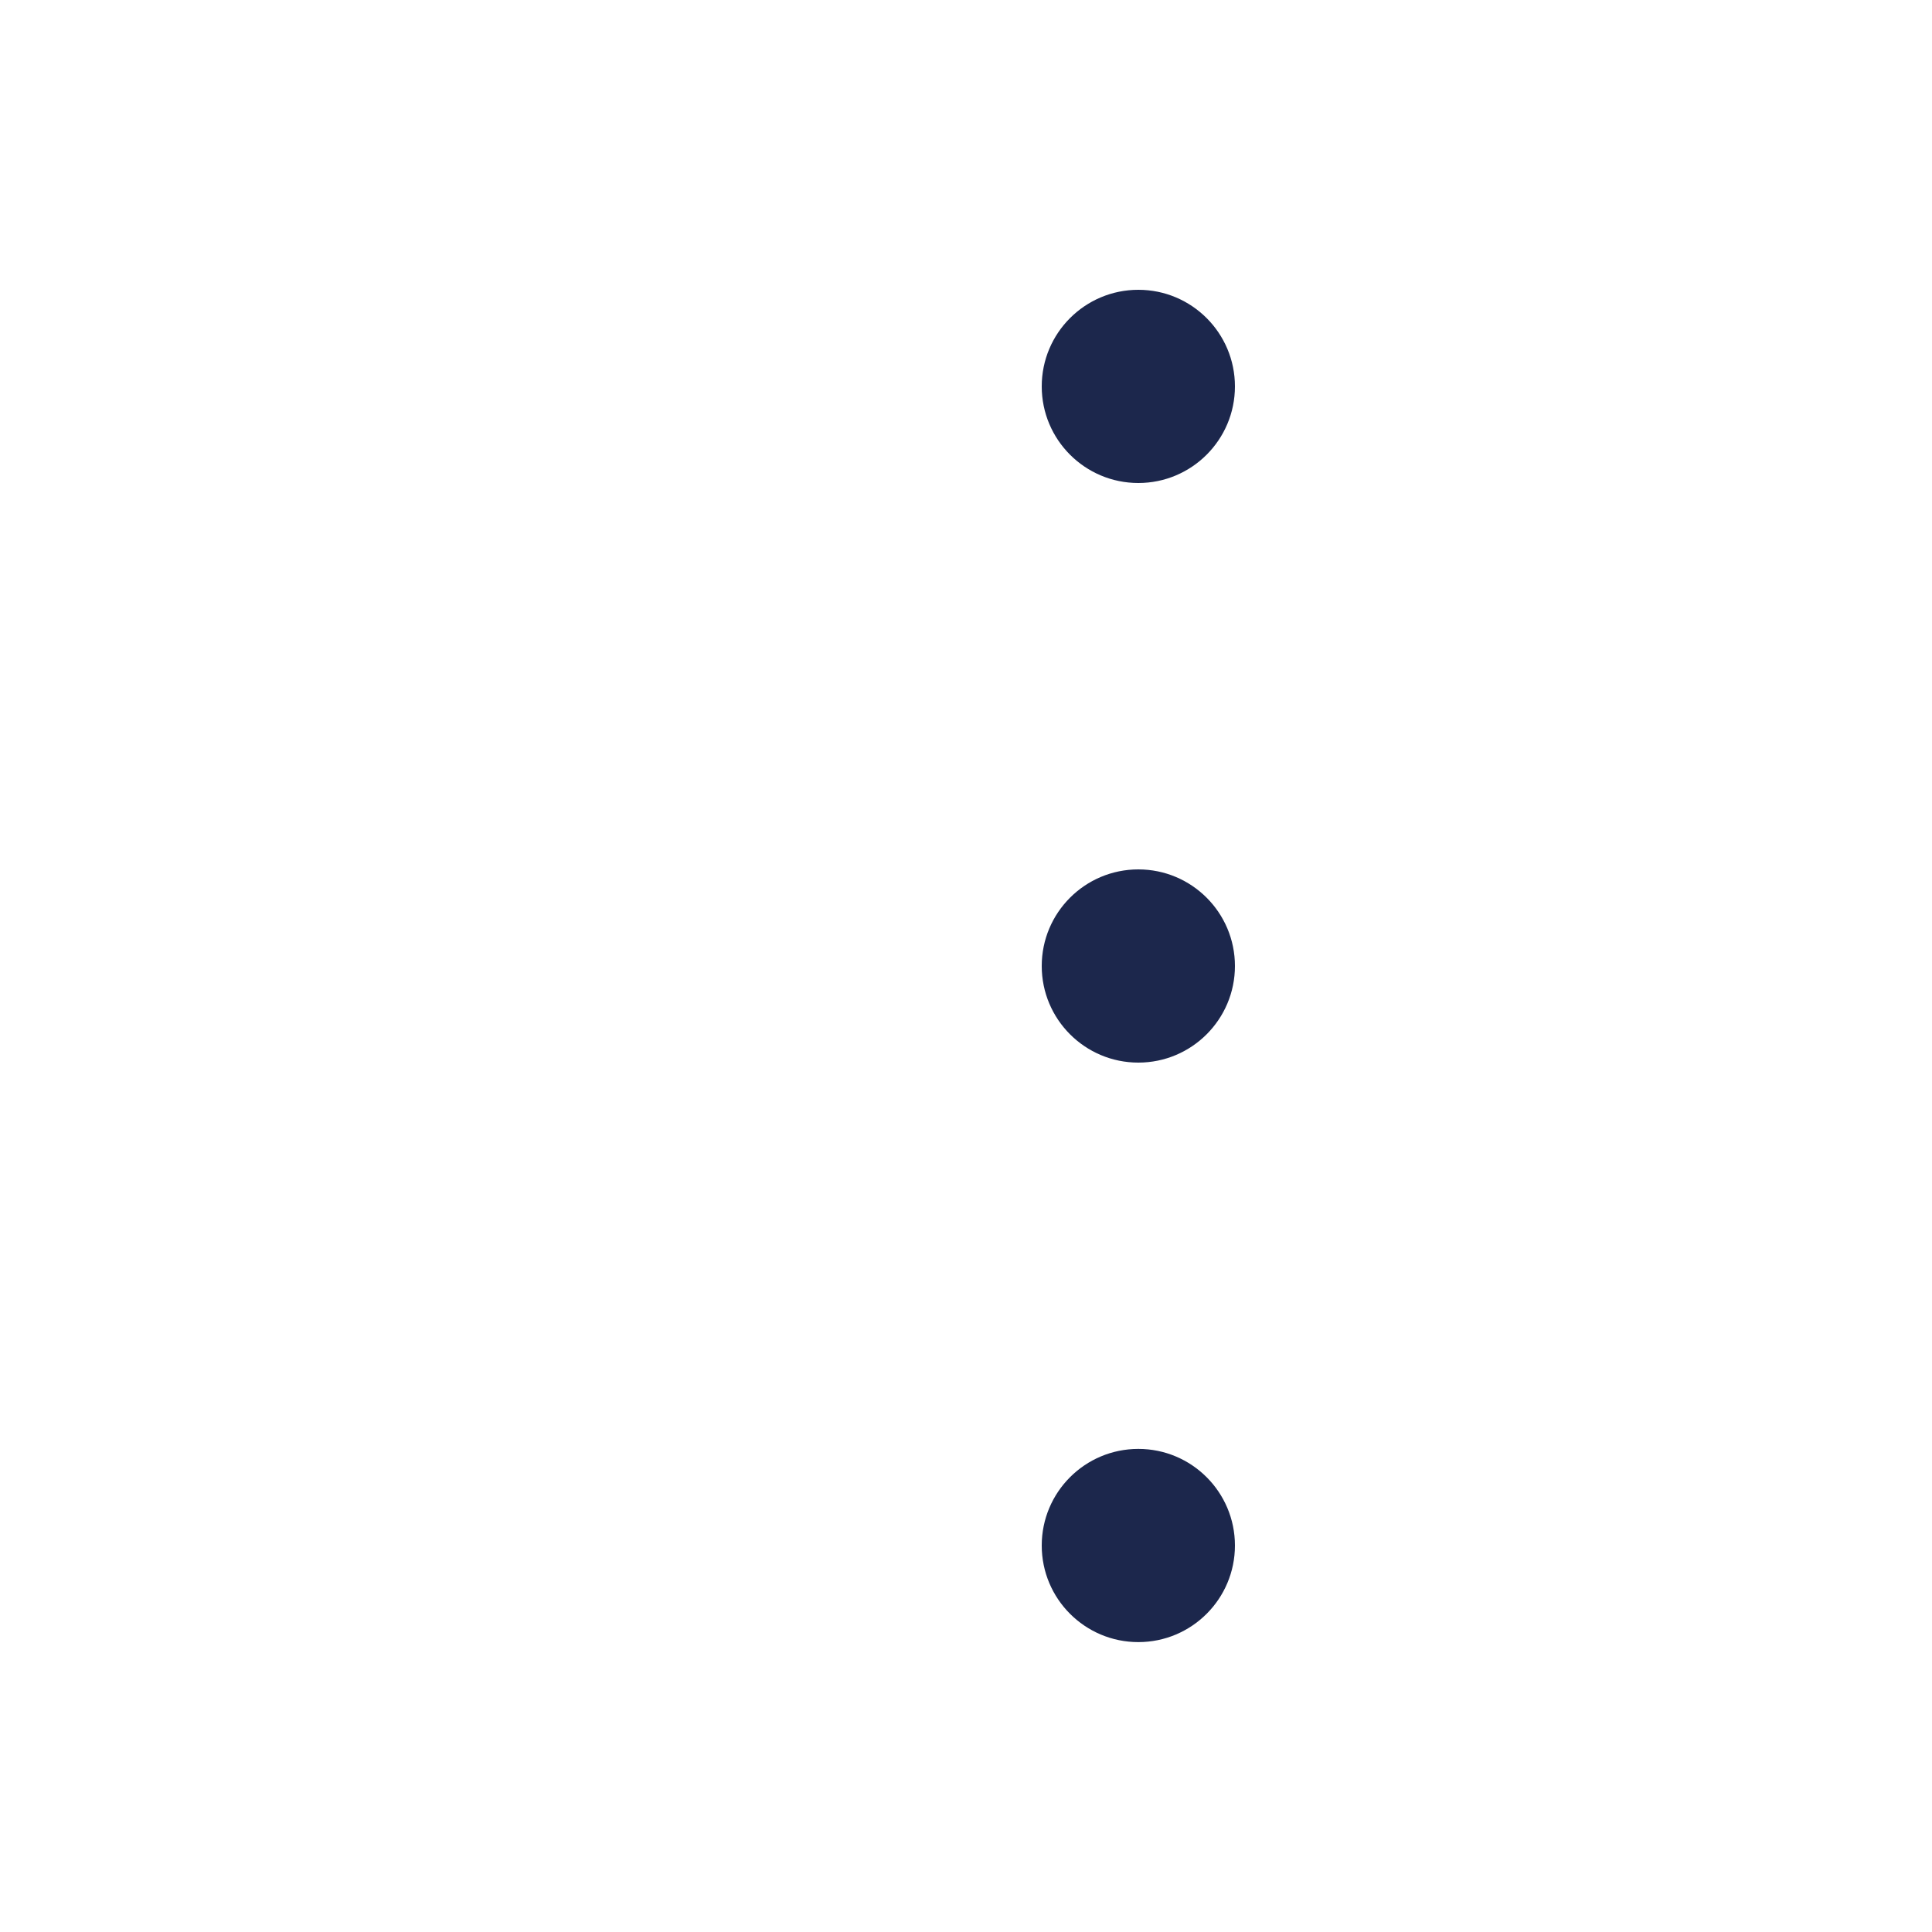
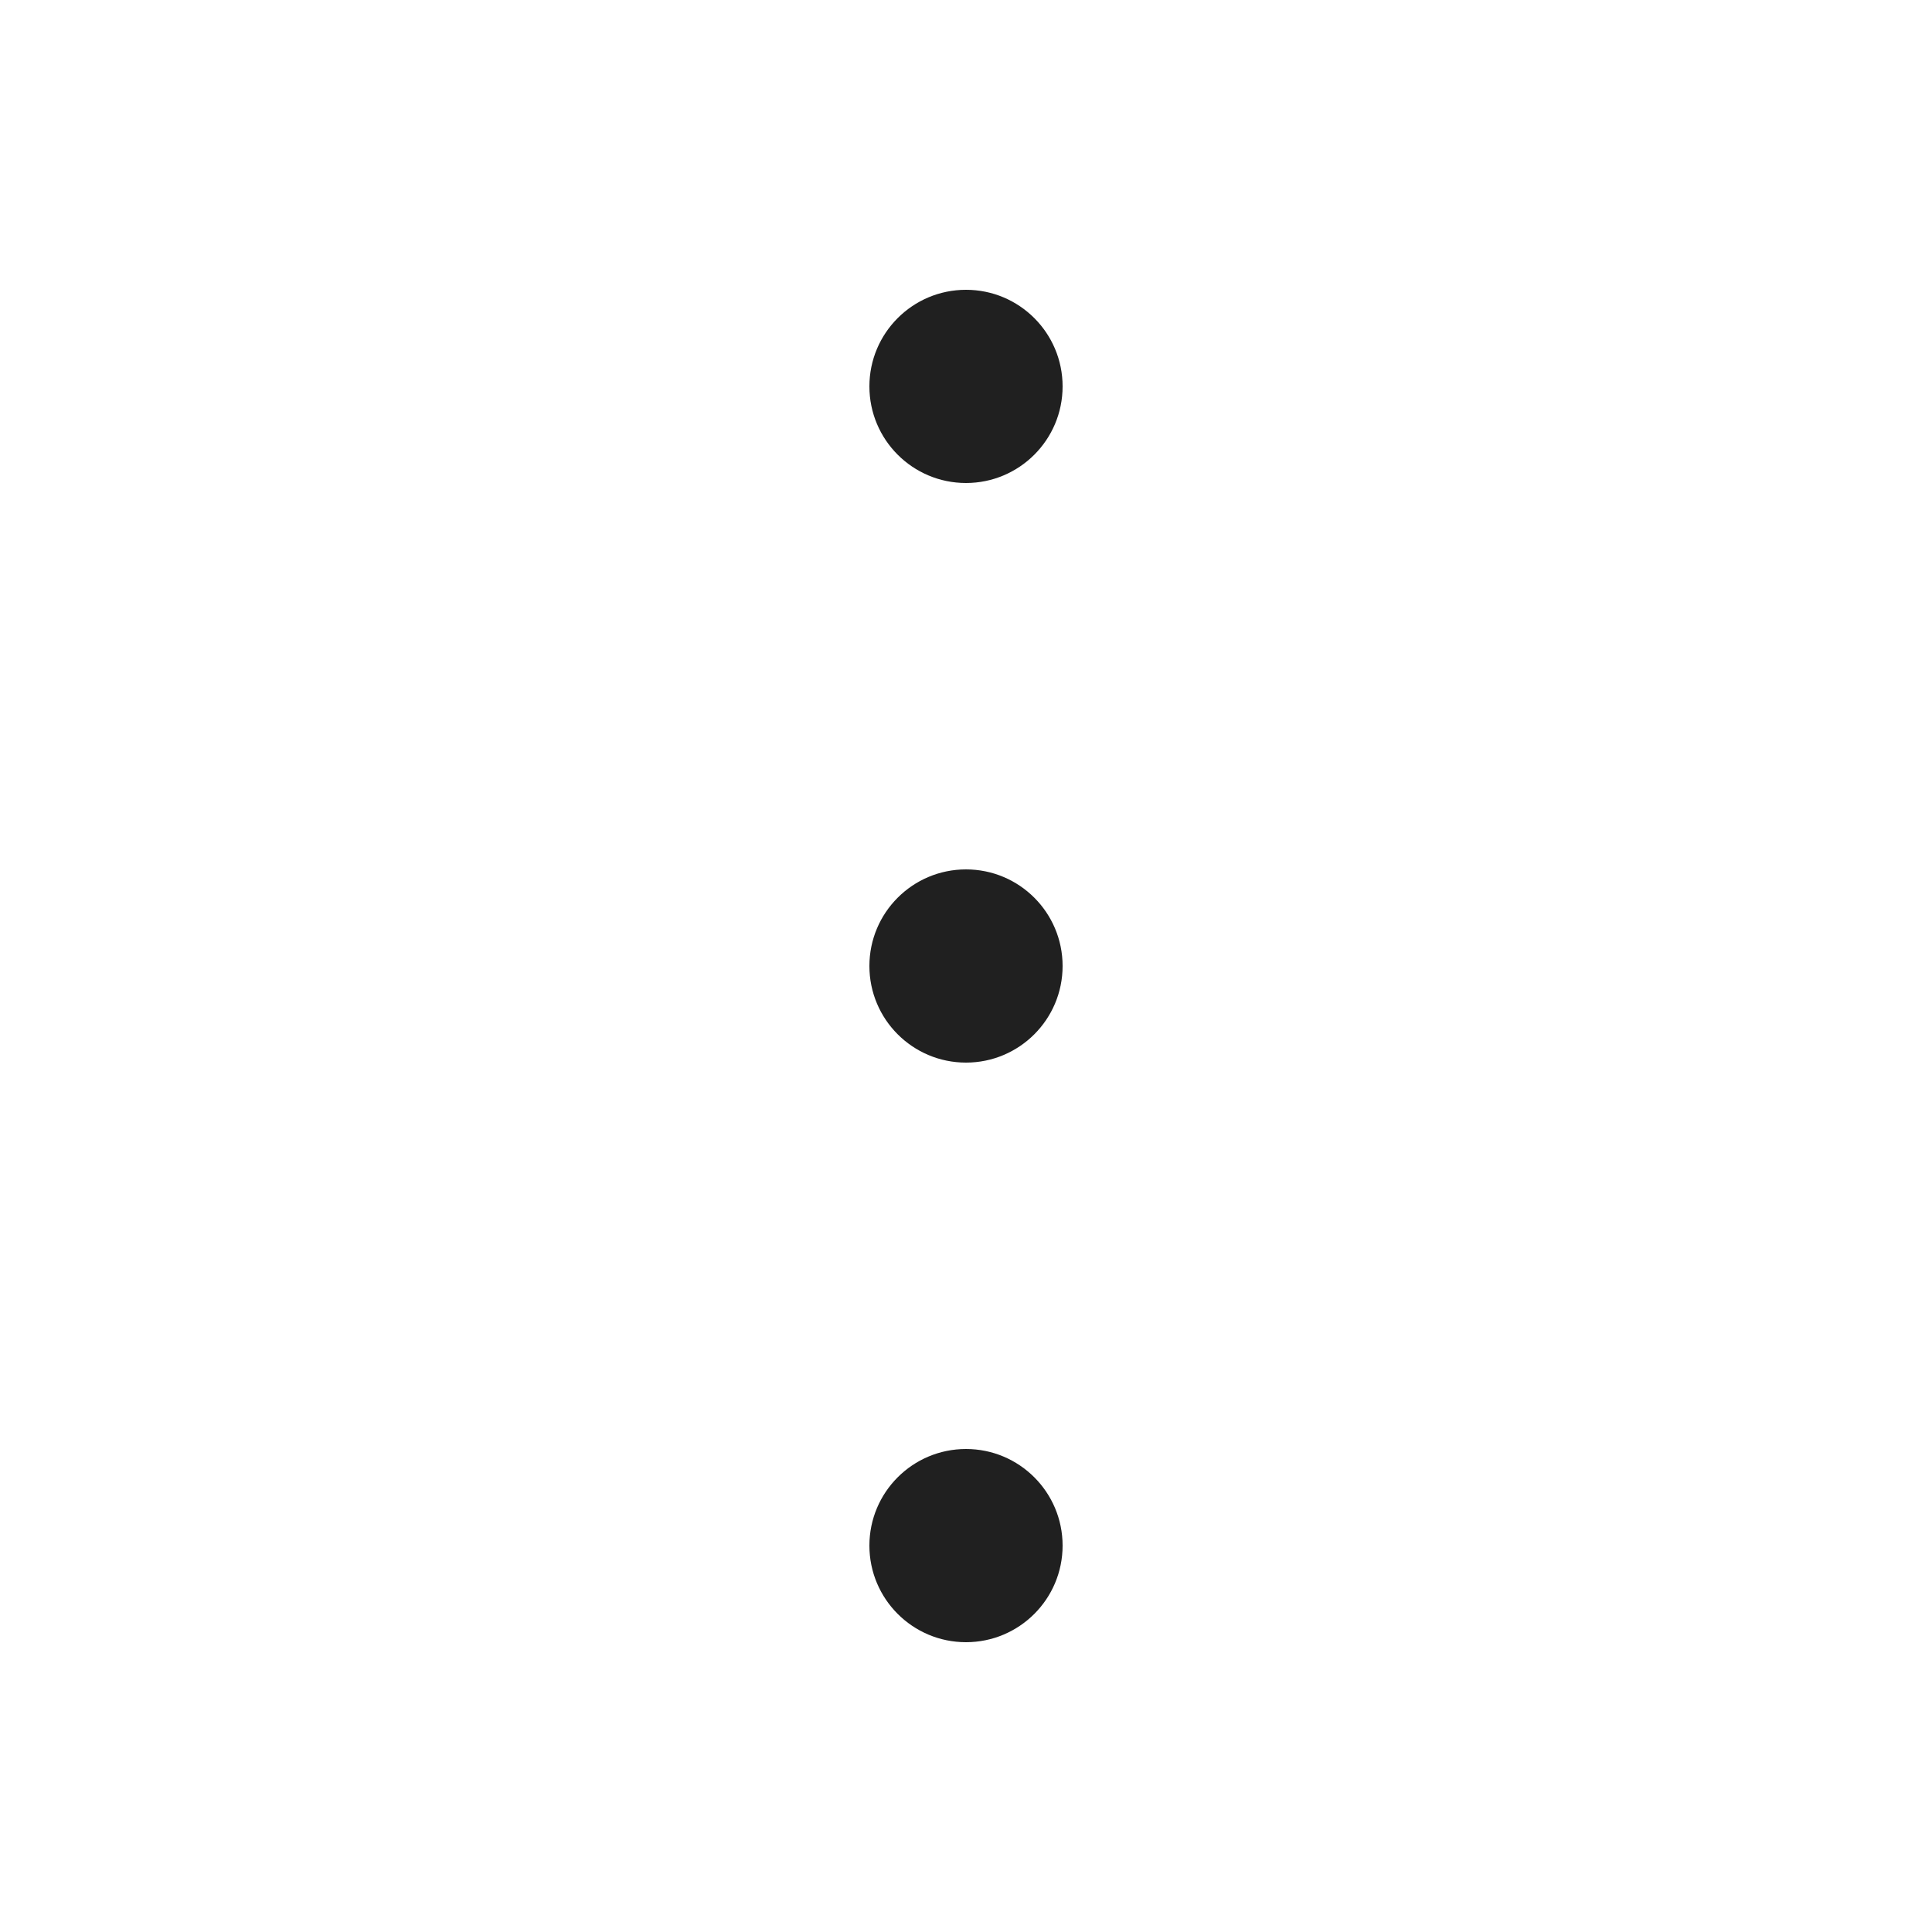
<svg xmlns="http://www.w3.org/2000/svg" width="20" height="20" viewBox="0 0 20 20" fill="none">
-   <circle cx="11.784" cy="4" r="1" fill="#1C274C" />
-   <circle cx="11.784" cy="10" r="1" fill="#1C274C" />
-   <circle cx="11.784" cy="15.999" r="1" fill="#1C274C" />
+   <circle cx="10" cy="4" r="1" fill="#202020" />
+   <circle cx="10" cy="10" r="1" fill="#202020" />
+   <circle cx="10" cy="16" r="1" fill="#202020" />
</svg>
